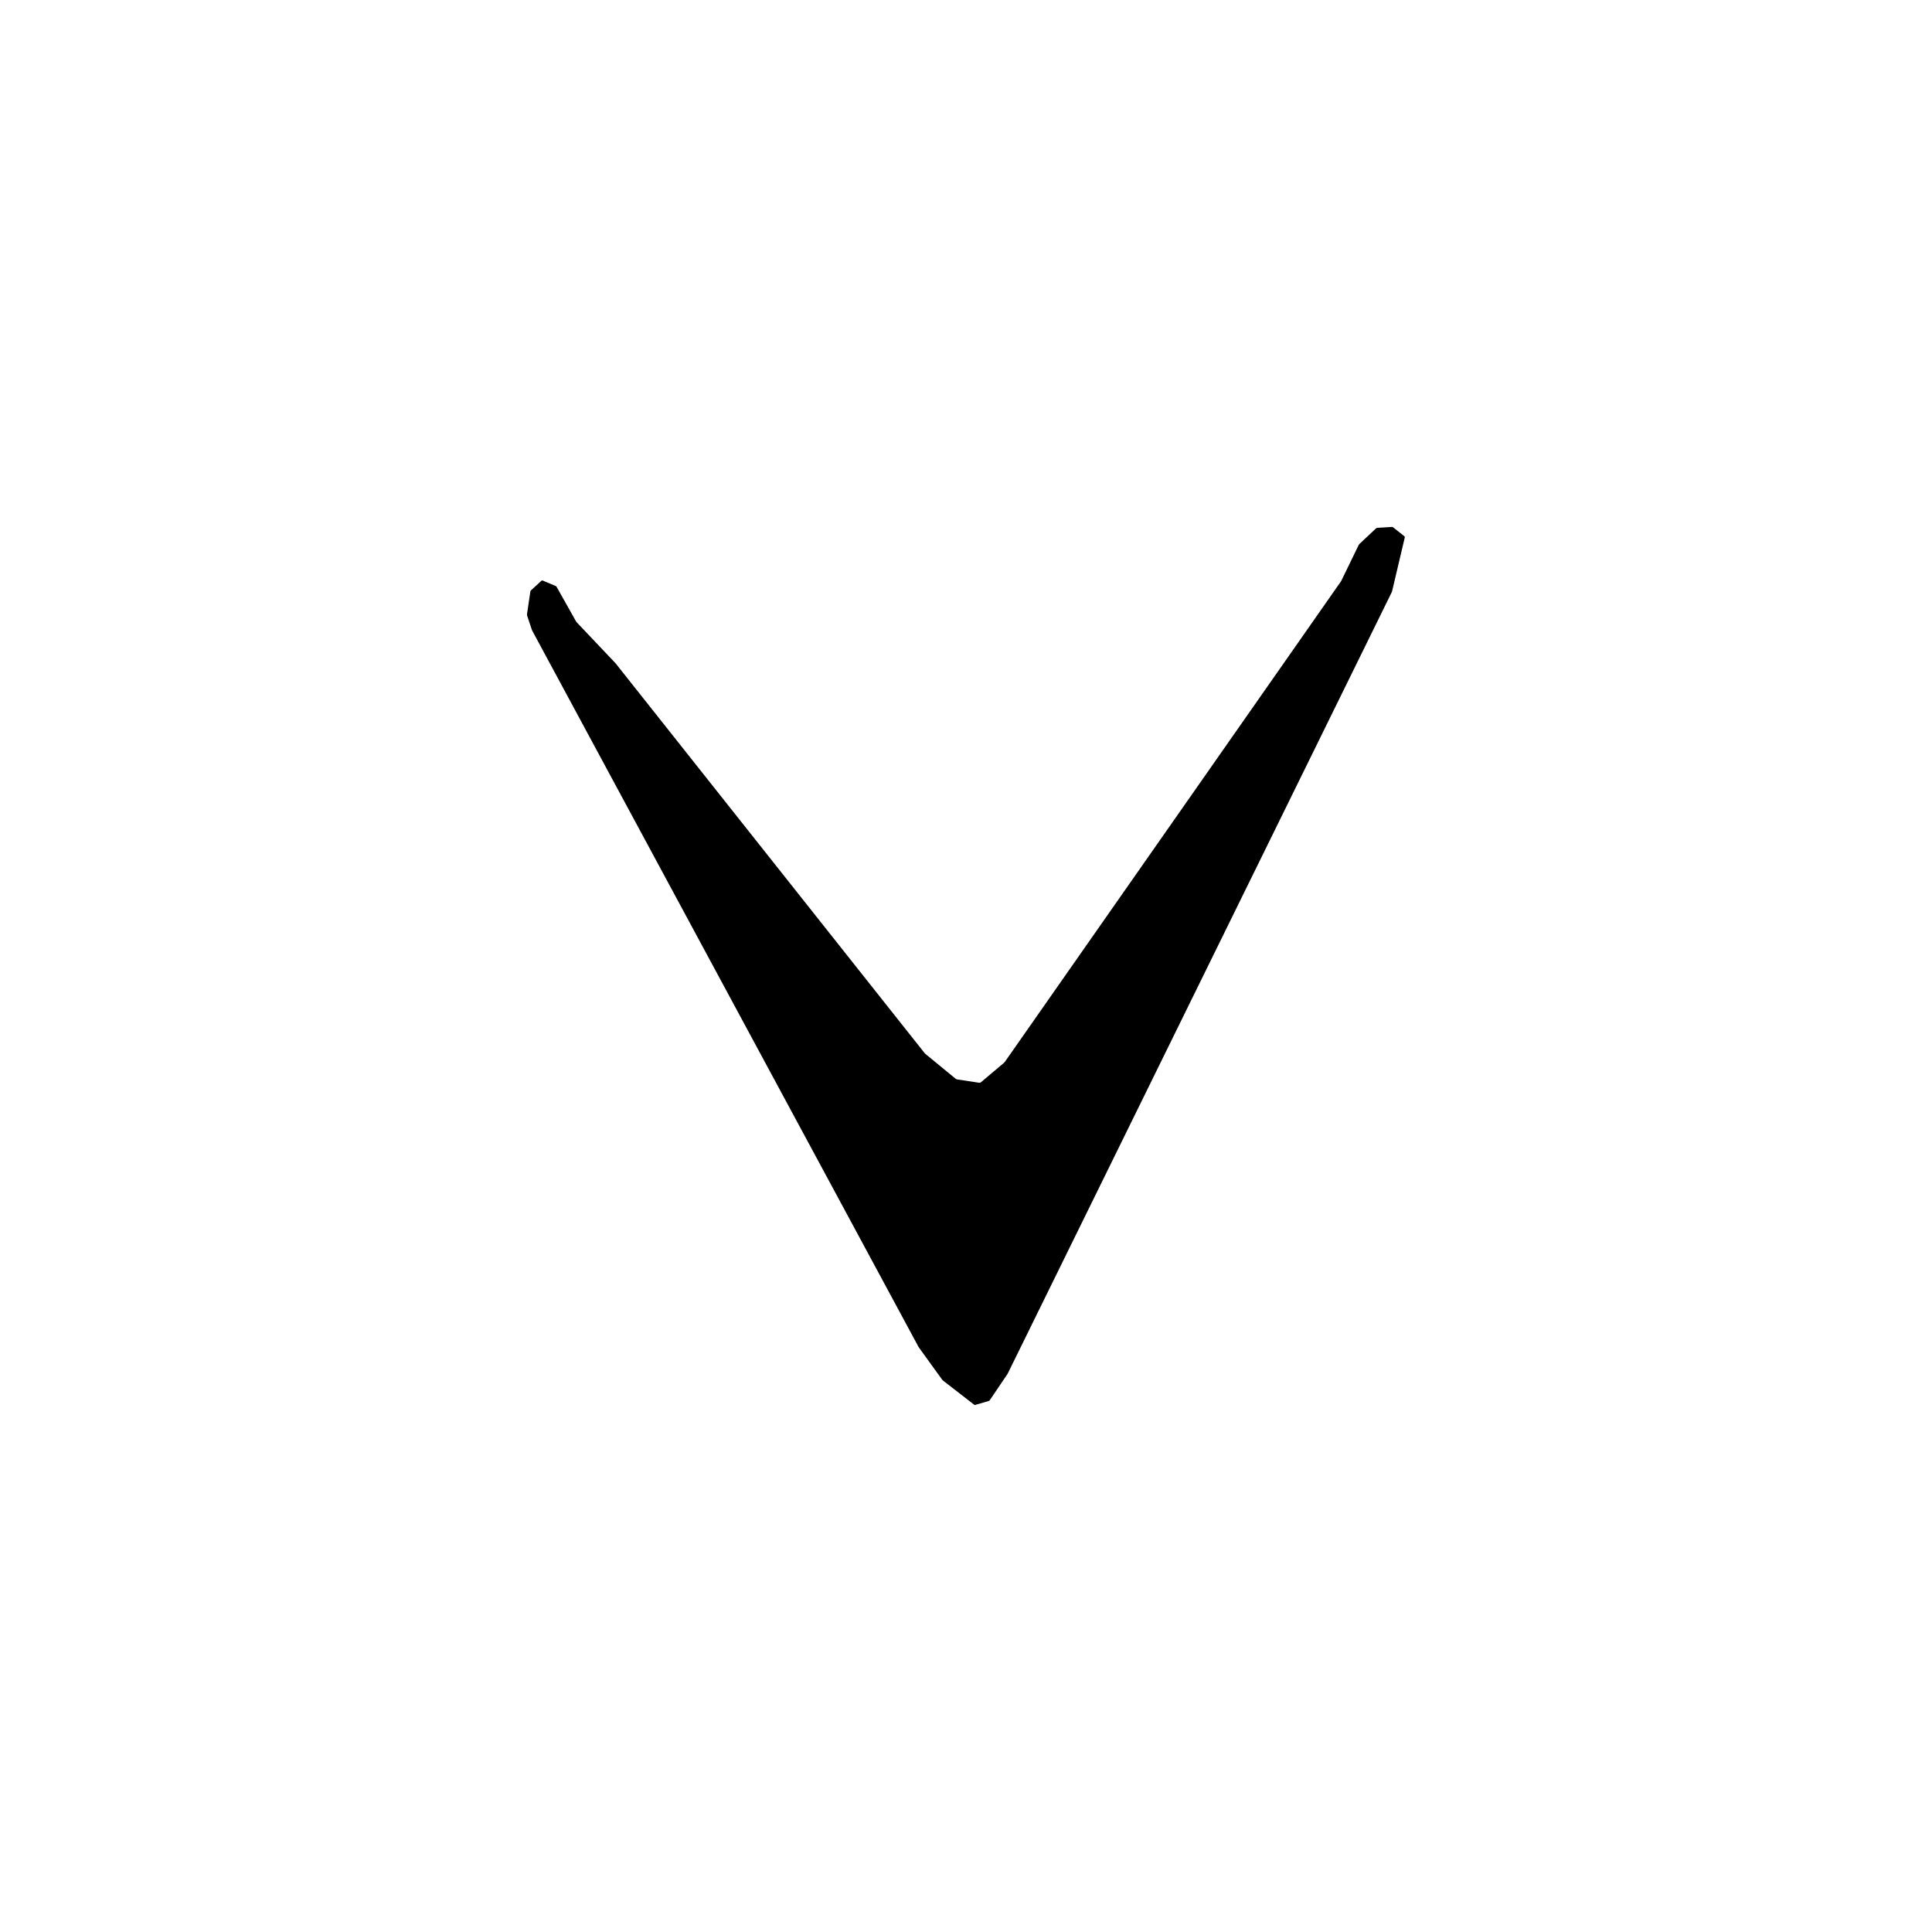
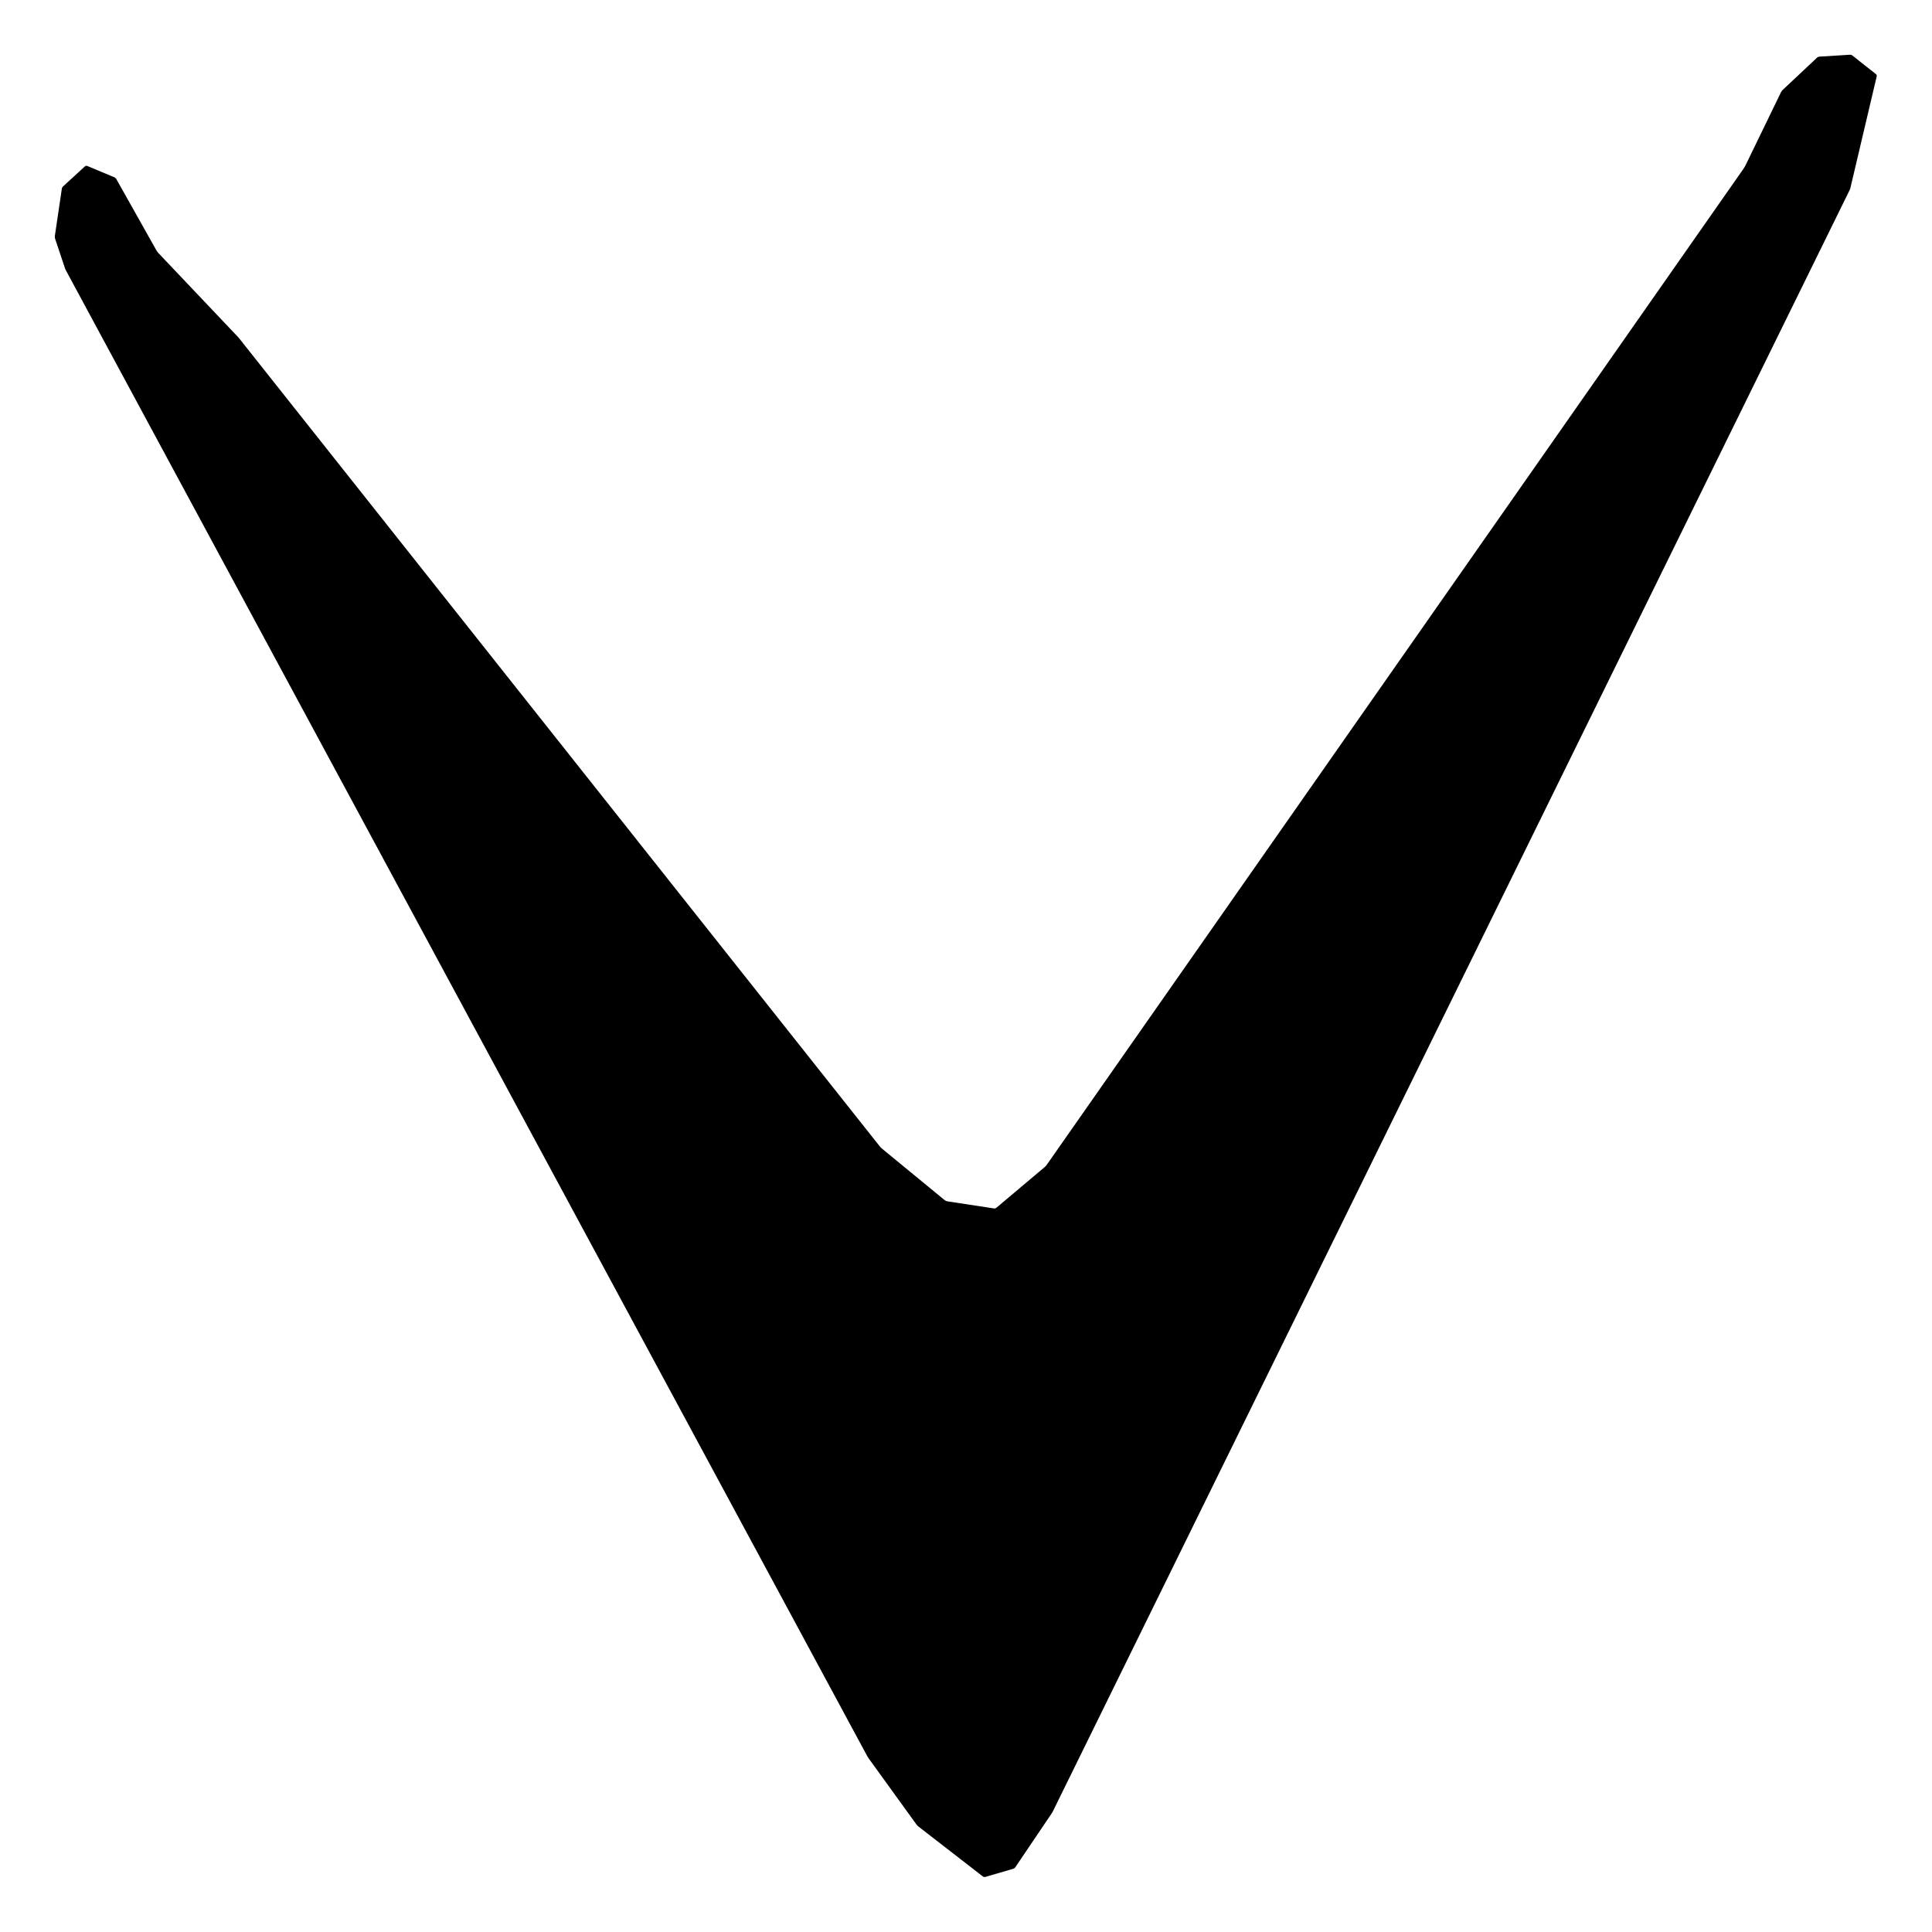
- <svg xmlns="http://www.w3.org/2000/svg" viewBox="0 0 629.20 629.24">
+ <svg xmlns="http://www.w3.org/2000/svg" viewBox="163.03 163.03 303.14 303.18">
  <g transform="translate(152.84,467.93) scale(0.1,-0.1)" fill="#000000" stroke="none" fill-rule="evenodd">
    <path d="M 2955.0 2960.0 L 2957.4 2960.1 Q 2955.0 2960.0 2953.2 2958.4 L 2899.5 2908.0 Q 2897.8 2906.3 2896.7 2904.2 L 2840.8 2789.0 Q 2839.7 2786.9 2838.4 2784.9 L 1744.3 1220.8 Q 1742.9 1218.8 1741.0 1217.3 L 1665.7 1153.9 Q 1663.8 1152.3 1661.5 1152.7 L 1588.6 1163.8 Q 1586.2 1164.1 1584.3 1165.7 L 1486.1 1246.4 Q 1484.2 1248.0 1482.7 1249.8 L 477.9 2517.2 Q 476.4 2519.0 474.8 2520.8 L 350.1 2652.3 Q 348.5 2654.1 347.3 2656.2 L 284.6 2767.7 Q 283.5 2769.8 281.3 2770.8 L 239.0 2788.5 Q 236.8 2789.4 235.0 2787.8 L 201.0 2756.6 Q 199.2 2755.0 198.9 2752.6 L 188.0 2678.9 Q 187.7 2676.5 188.4 2674.3 L 203.6 2628.8 Q 204.3 2626.5 205.5 2624.4 L 1462.6 293.6 Q 1463.7 291.5 1465.1 289.6 L 1540.0 186.0 Q 1541.4 184.1 1543.3 182.6 L 1644.1 104.5 Q 1646.0 103.0 1648.3 103.7 L 1691.6 116.3 Q 1693.9 117.0 1695.3 119.0 L 1751.9 202.8 Q 1753.3 204.8 1754.3 206.9 L 3004.2 2750.2 Q 3005.3 2752.3 3005.8 2754.7 L 3046.9 2929.0 Q 3047.5 2931.3 3045.6 2932.8 L 3009.0 2961.7 Q 3007.2 2963.2 3004.8 2963.1 Z" />
  </g>
</svg>
